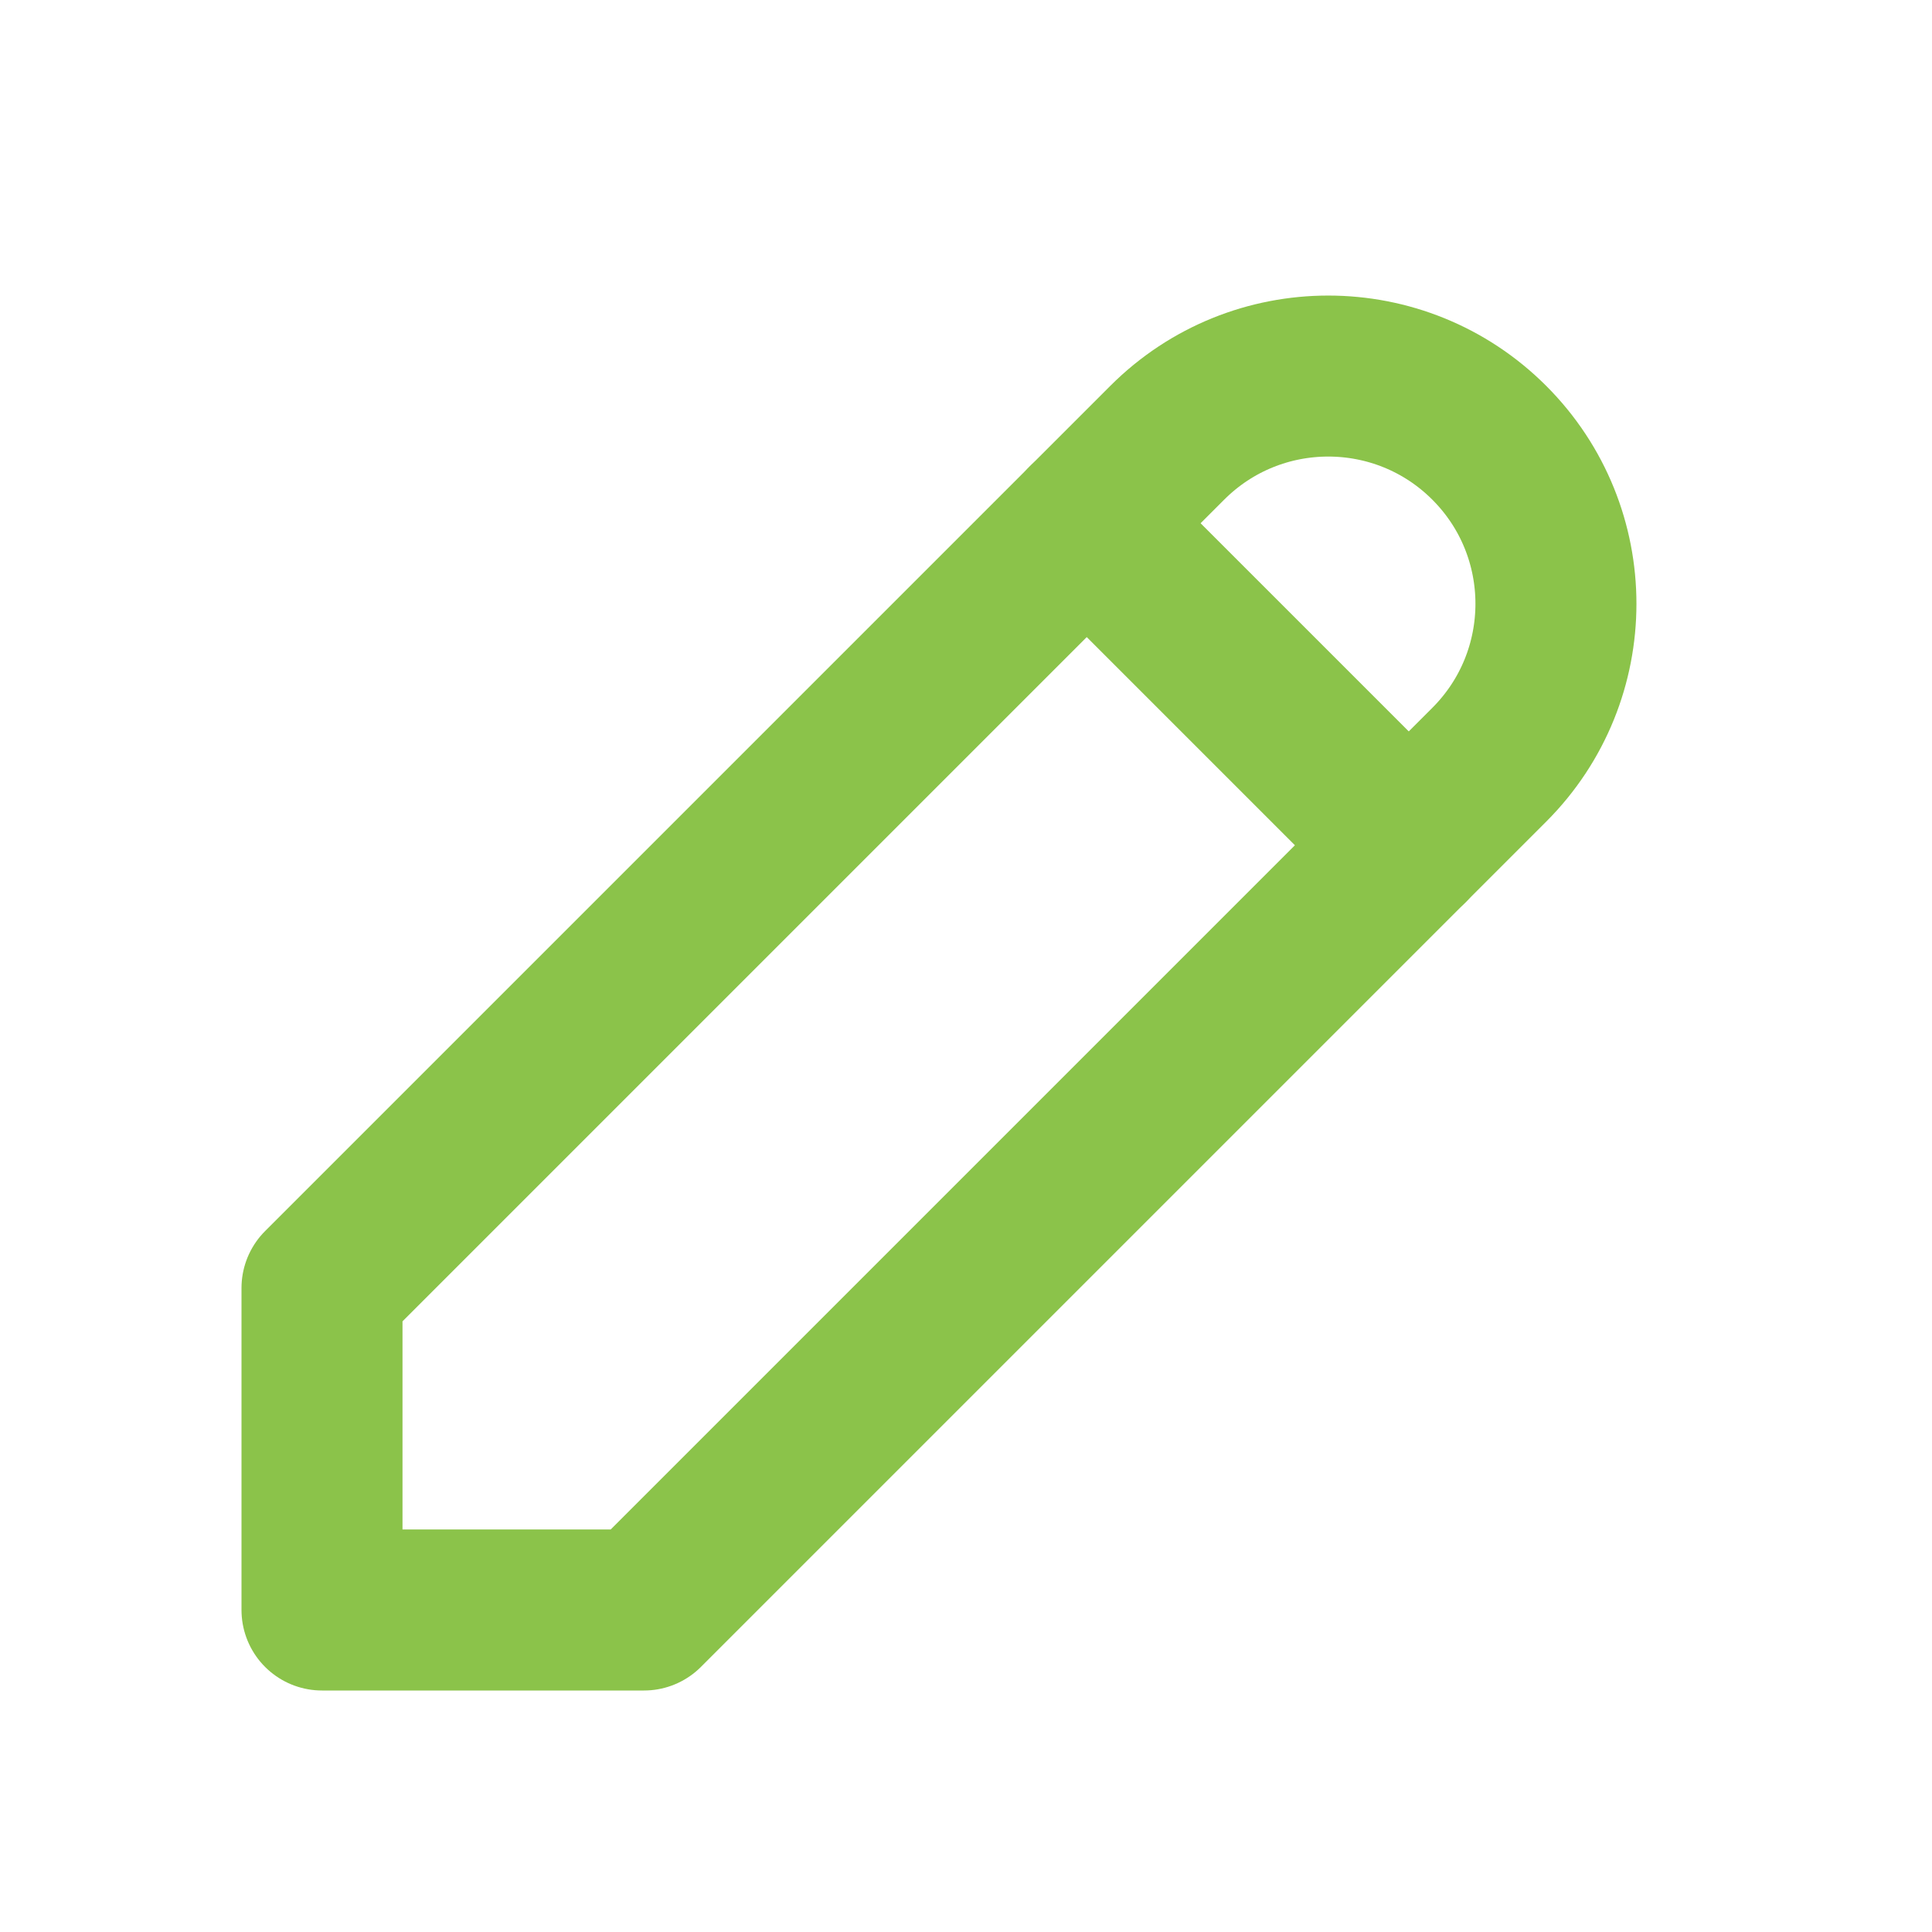
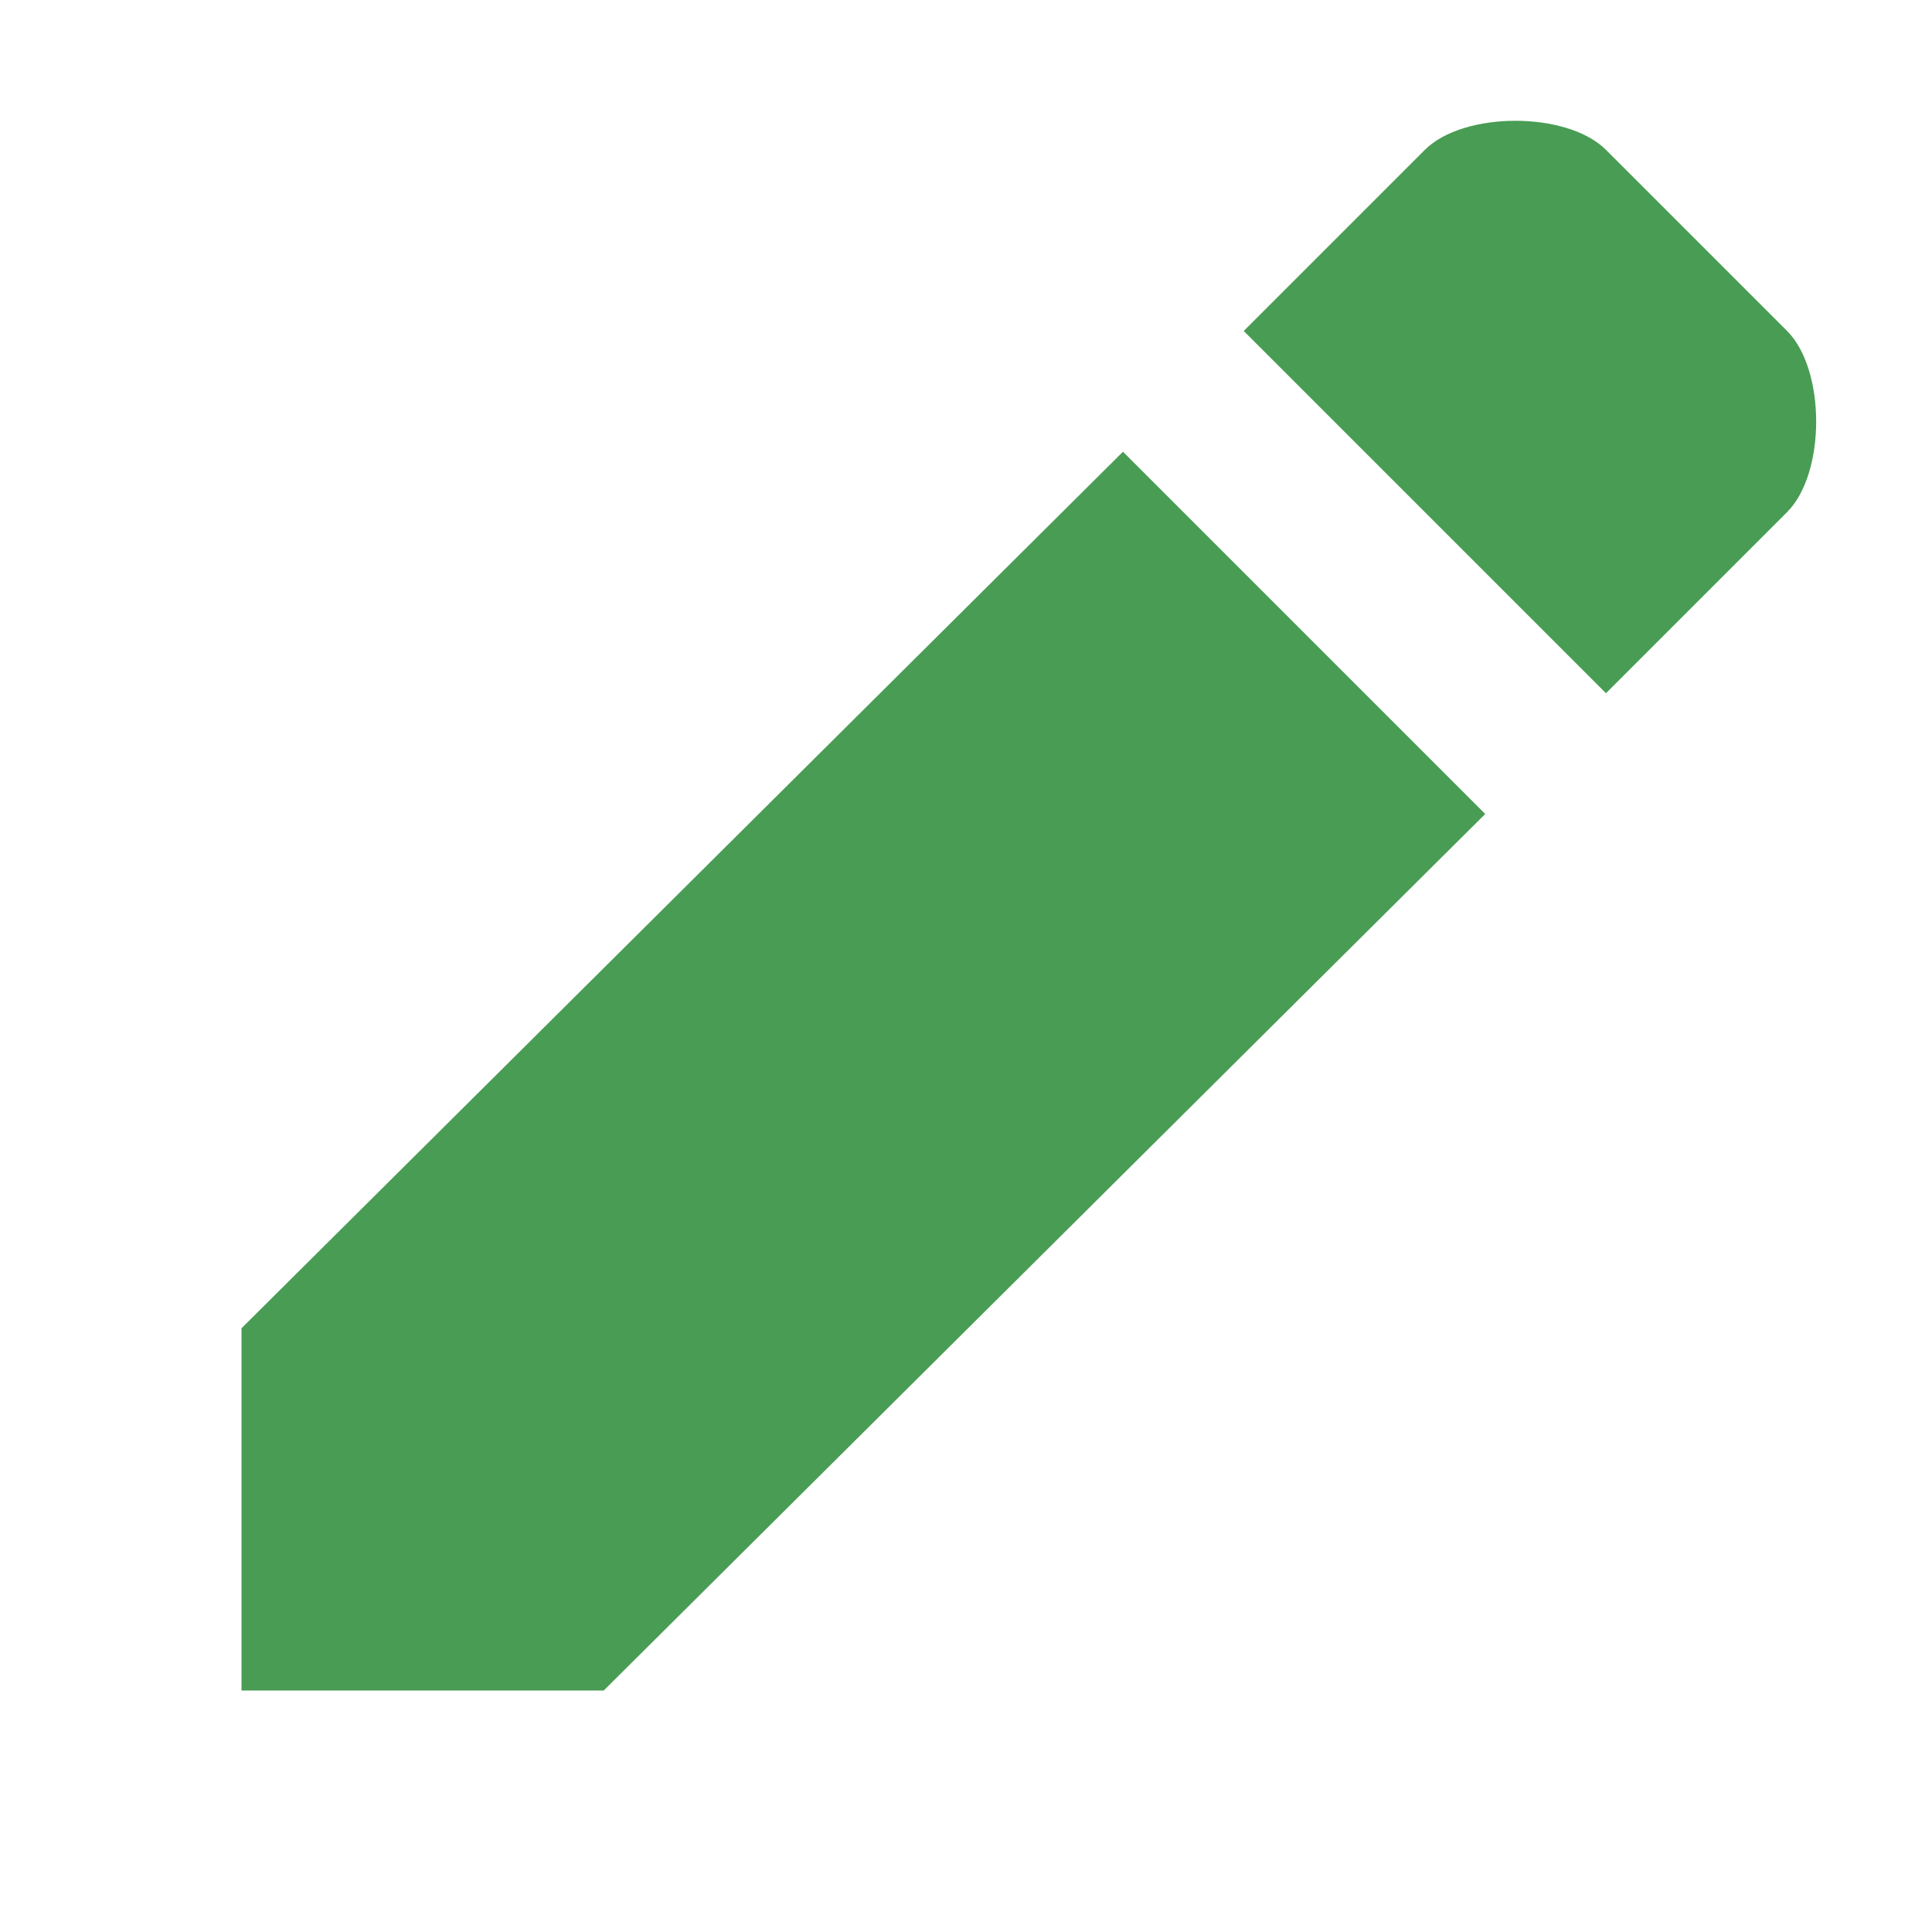
- <svg xmlns="http://www.w3.org/2000/svg" class="icon icon-tabler icon-tabler-pencil" width="16" height="16" viewBox="0 0 24 24" stroke-width="2" stroke="#8BC34A" fill="none" stroke-linecap="round" stroke-linejoin="round">
-   <path stroke="none" d="M0 0h24v24H0z" />
-   <path d="M4 20h4l10.5 -10.5a1.5 1.5 0 0 0 -4 -4l-10.5 10.5v4" />
-   <line x1="13.5" y1="6.5" x2="17.5" y2="10.5" />
+ <svg xmlns="http://www.w3.org/2000/svg" width="16" height="16" viewBox="0 0 16 16">
+   <path fill="#499C54" fill-rule="evenodd" d="M12.3,6.741 L9.3,3.741 L2,11 L2,14 L5,14 L12.3,6.741 Z M14.8,4.241 C15.121,3.92 15.121,3.062 14.8,2.741 L13.3,1.241 C12.979,0.92 12.121,0.92 11.8,1.241 L10.3,2.741 L13.3,5.741 L14.8,4.241 Z" />
</svg>
